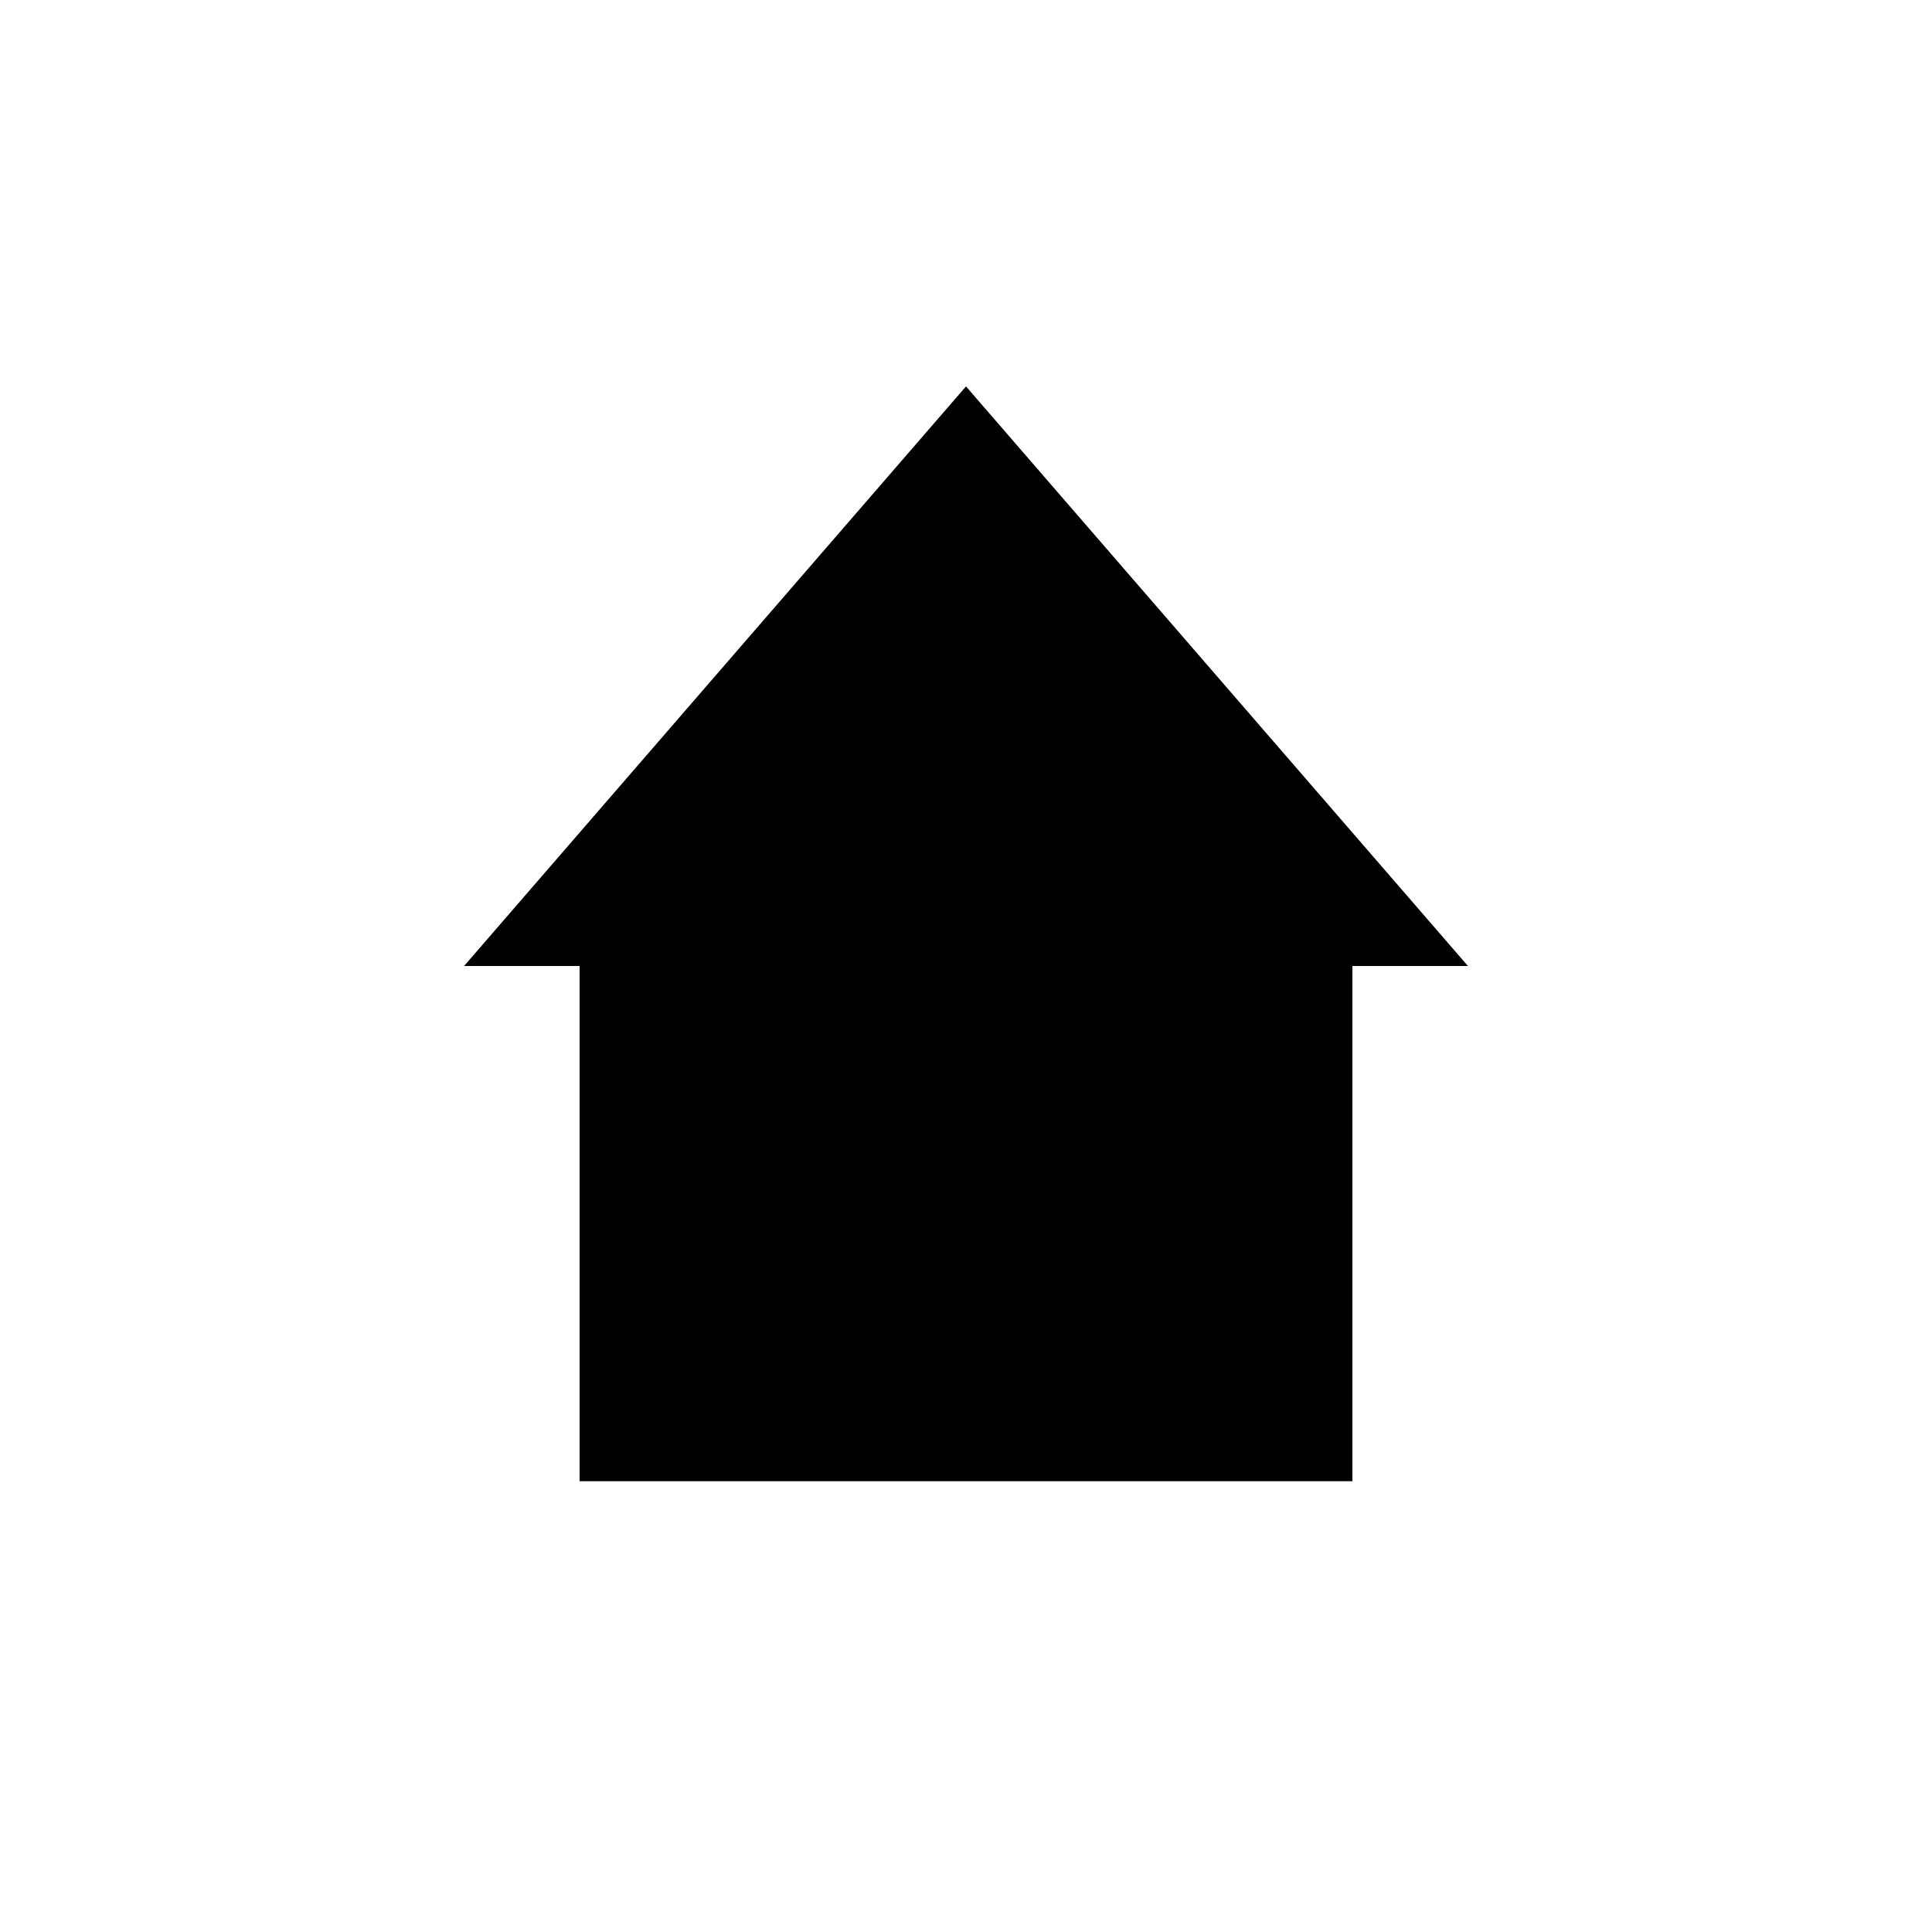
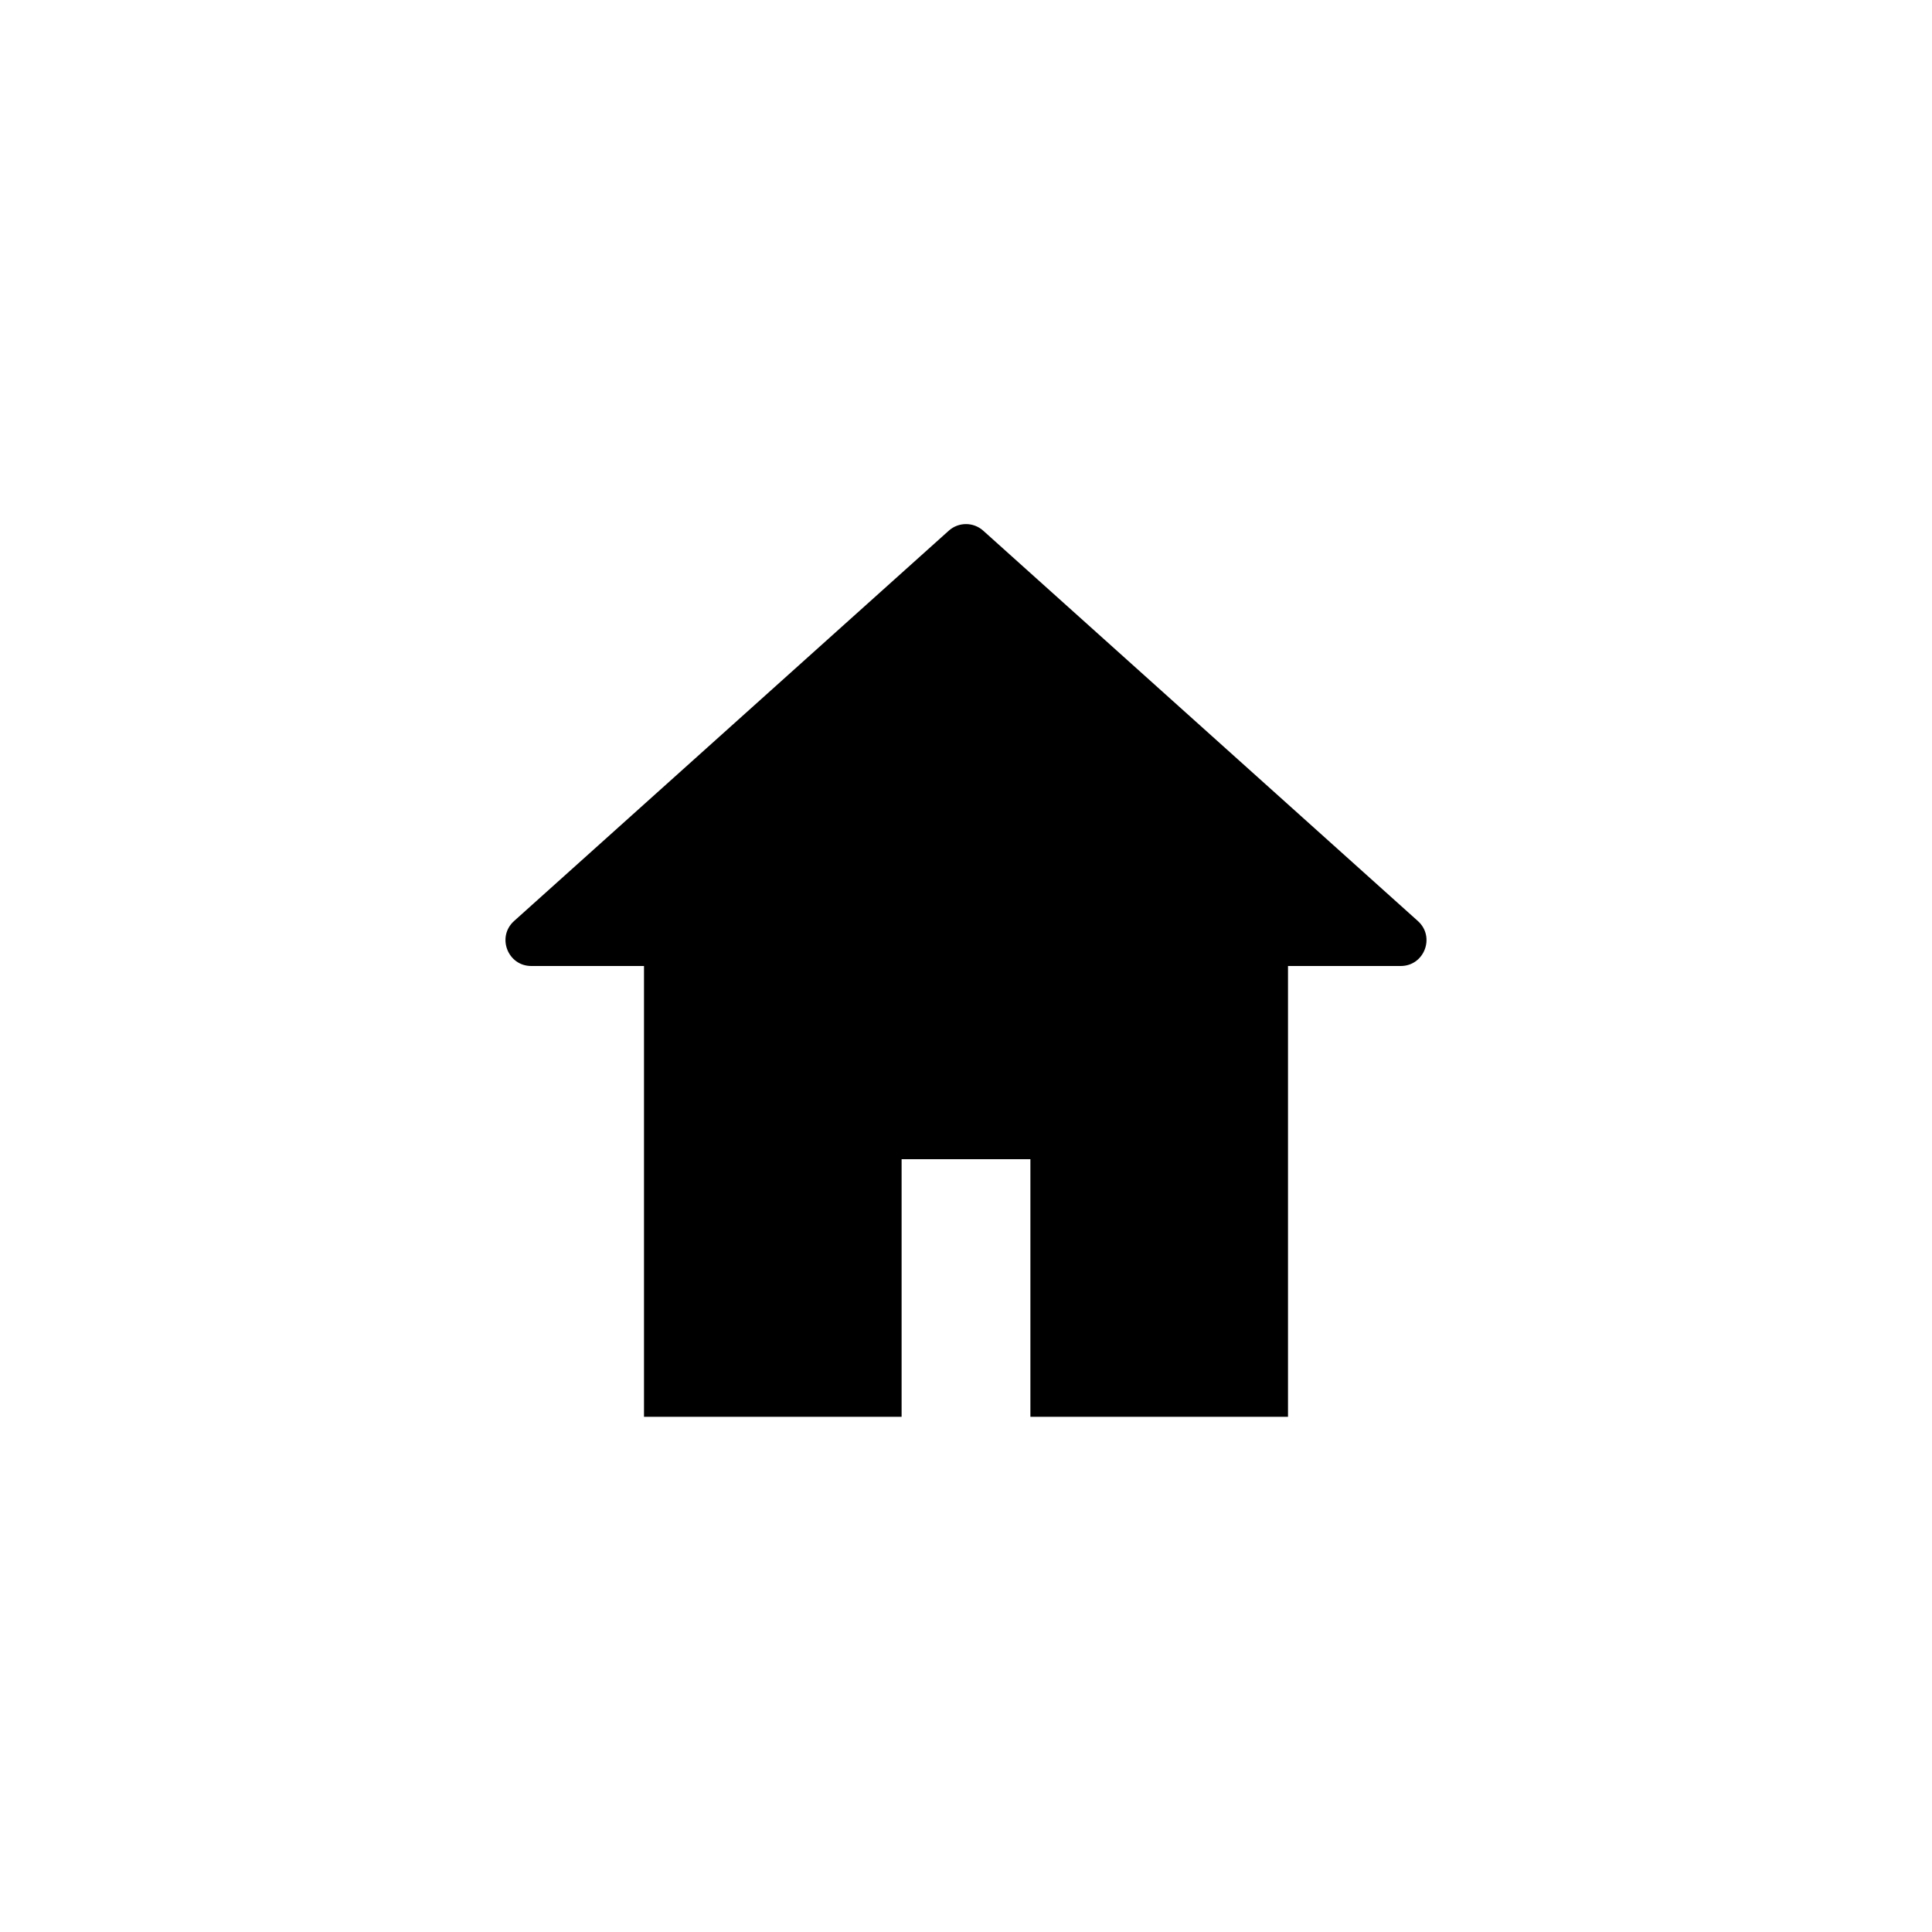
<svg xmlns="http://www.w3.org/2000/svg" width="30" height="30" viewBox="0 0 30 30" fill="none">
-   <rect x="9" y="15" width="12" height="8" fill="black" />
-   <path d="M15 6L22.794 15H7.206L15 6Z" fill="black" />
+   <path d="M10 15H20V22H16V18H14V22H10V15Z" fill="black" />
+   <path d="M14.733 8.24C14.885 8.104 15.115 8.104 15.267 8.24L22.017 14.302C22.29 14.547 22.117 15 21.75 15H8.25C7.883 15 7.71 14.547 7.982 14.302L14.733 8.24Z" fill="black" />
</svg>
